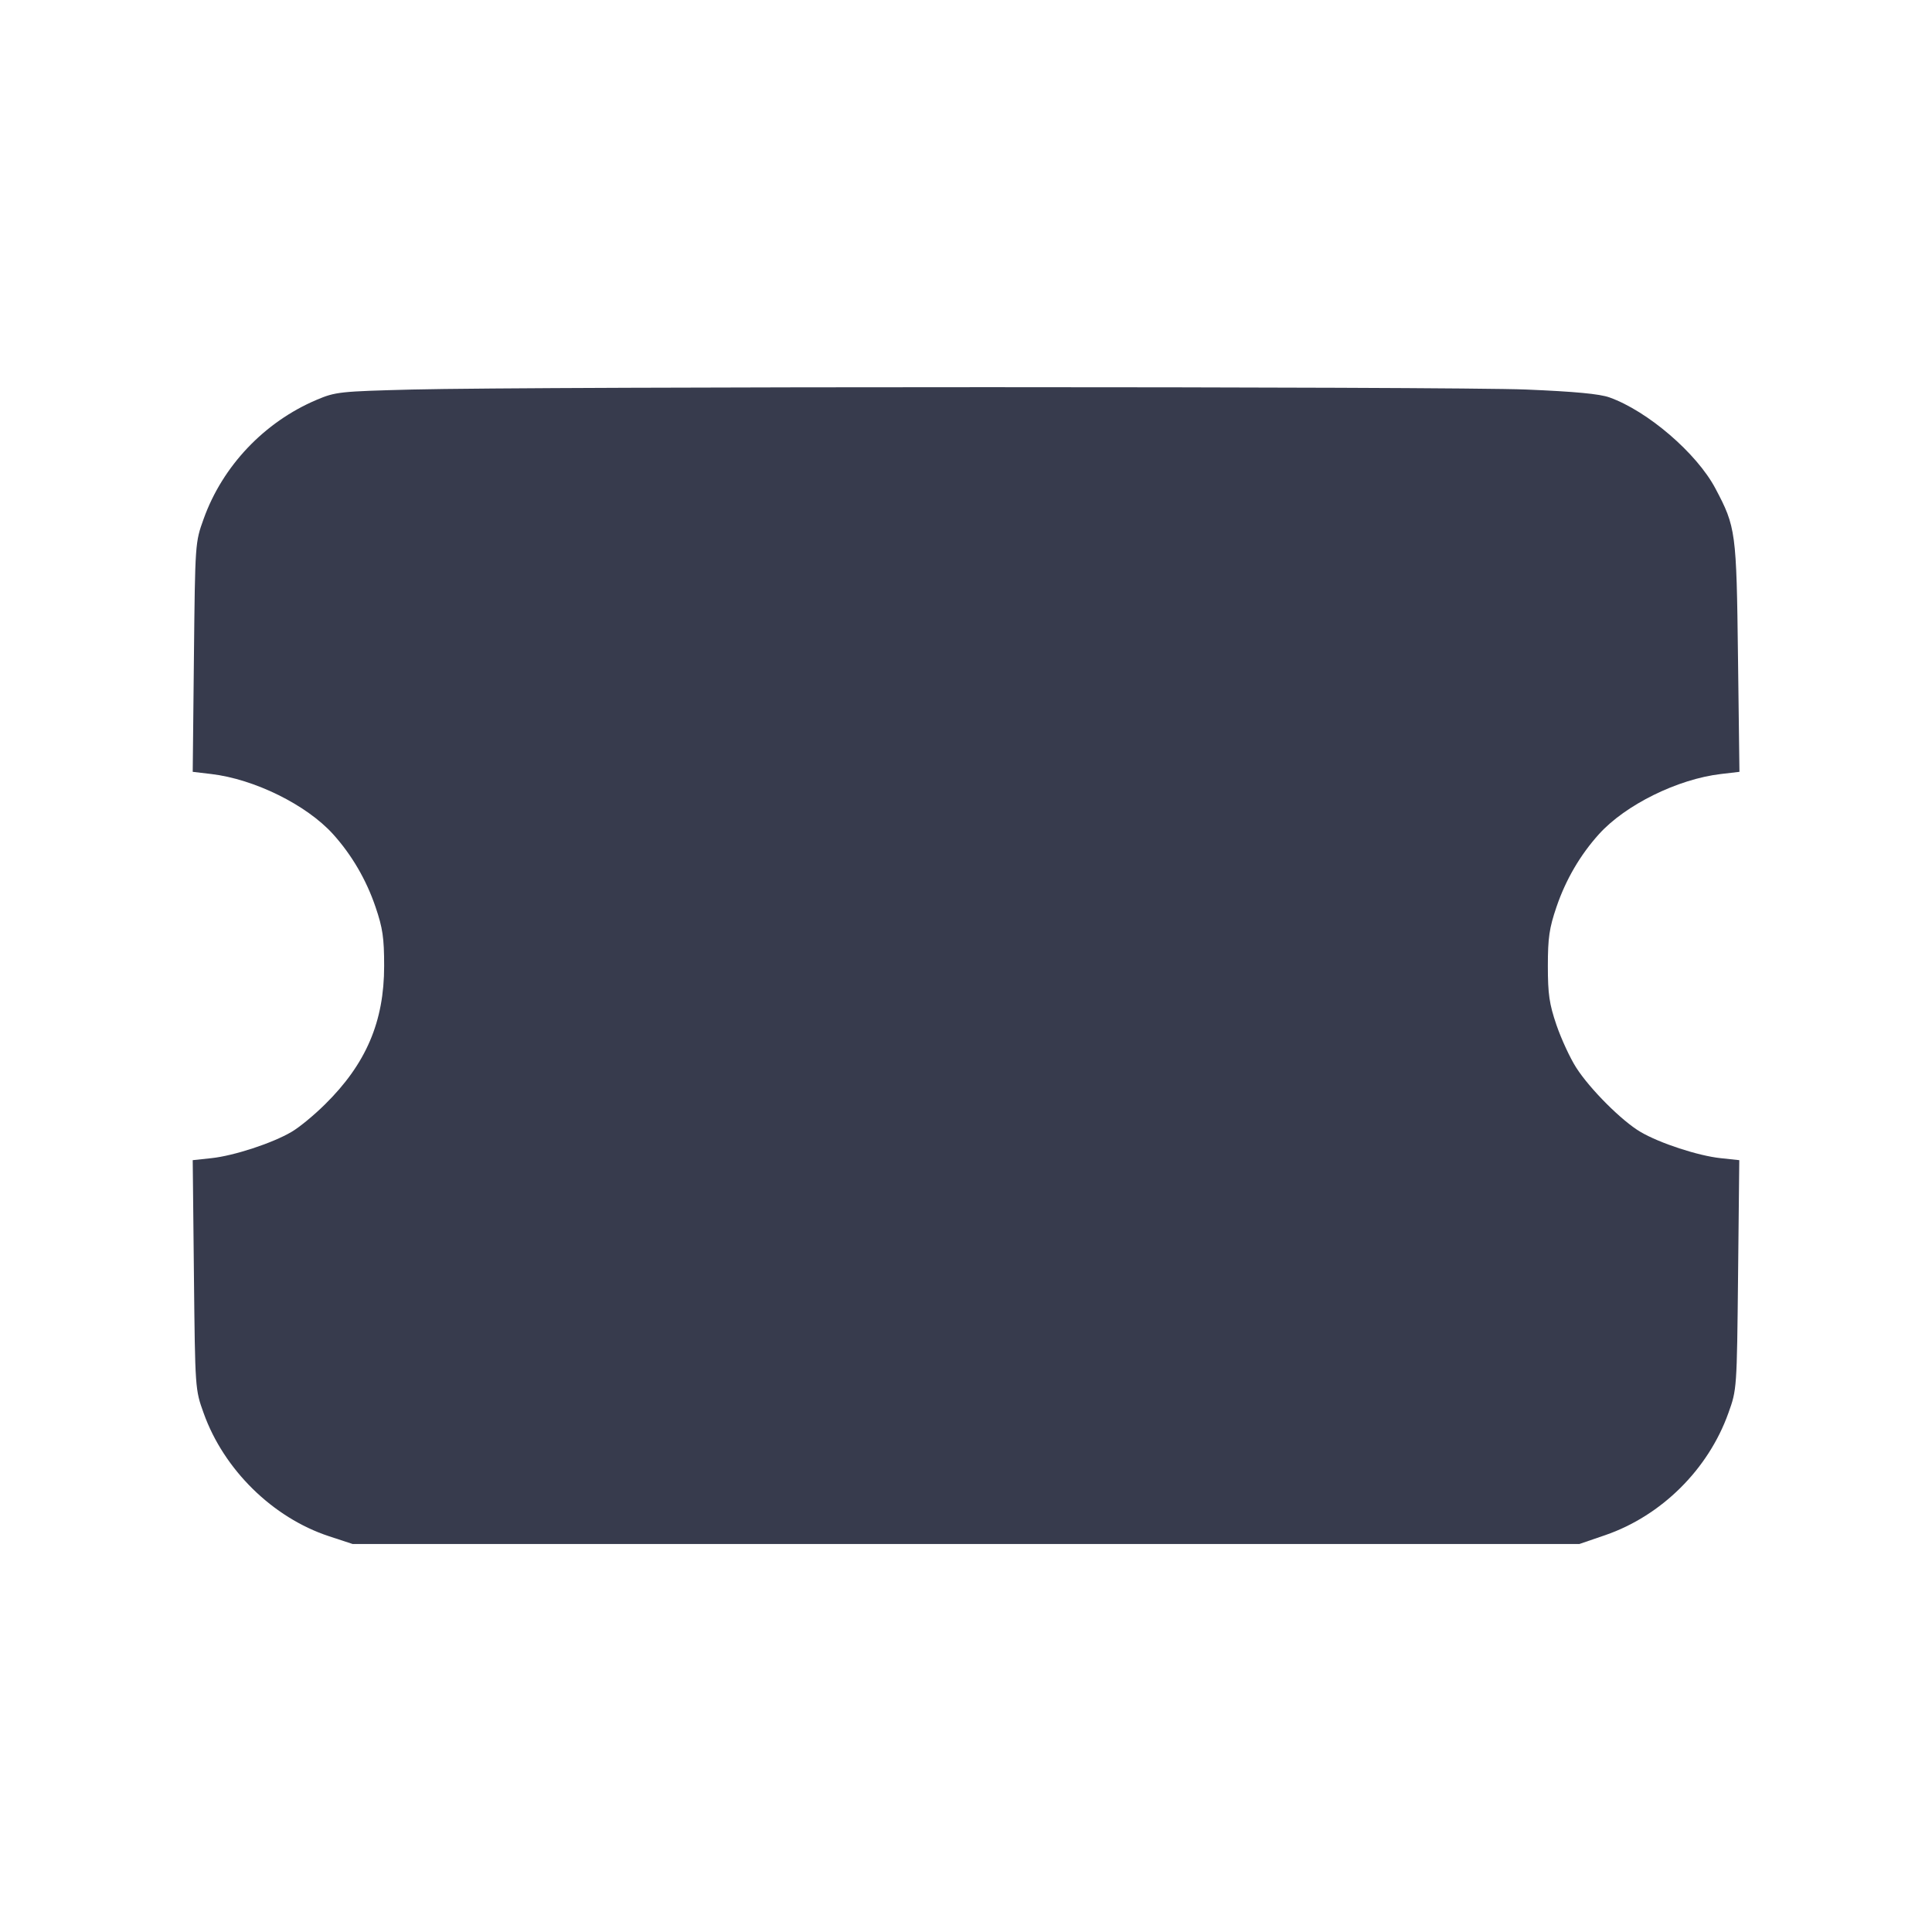
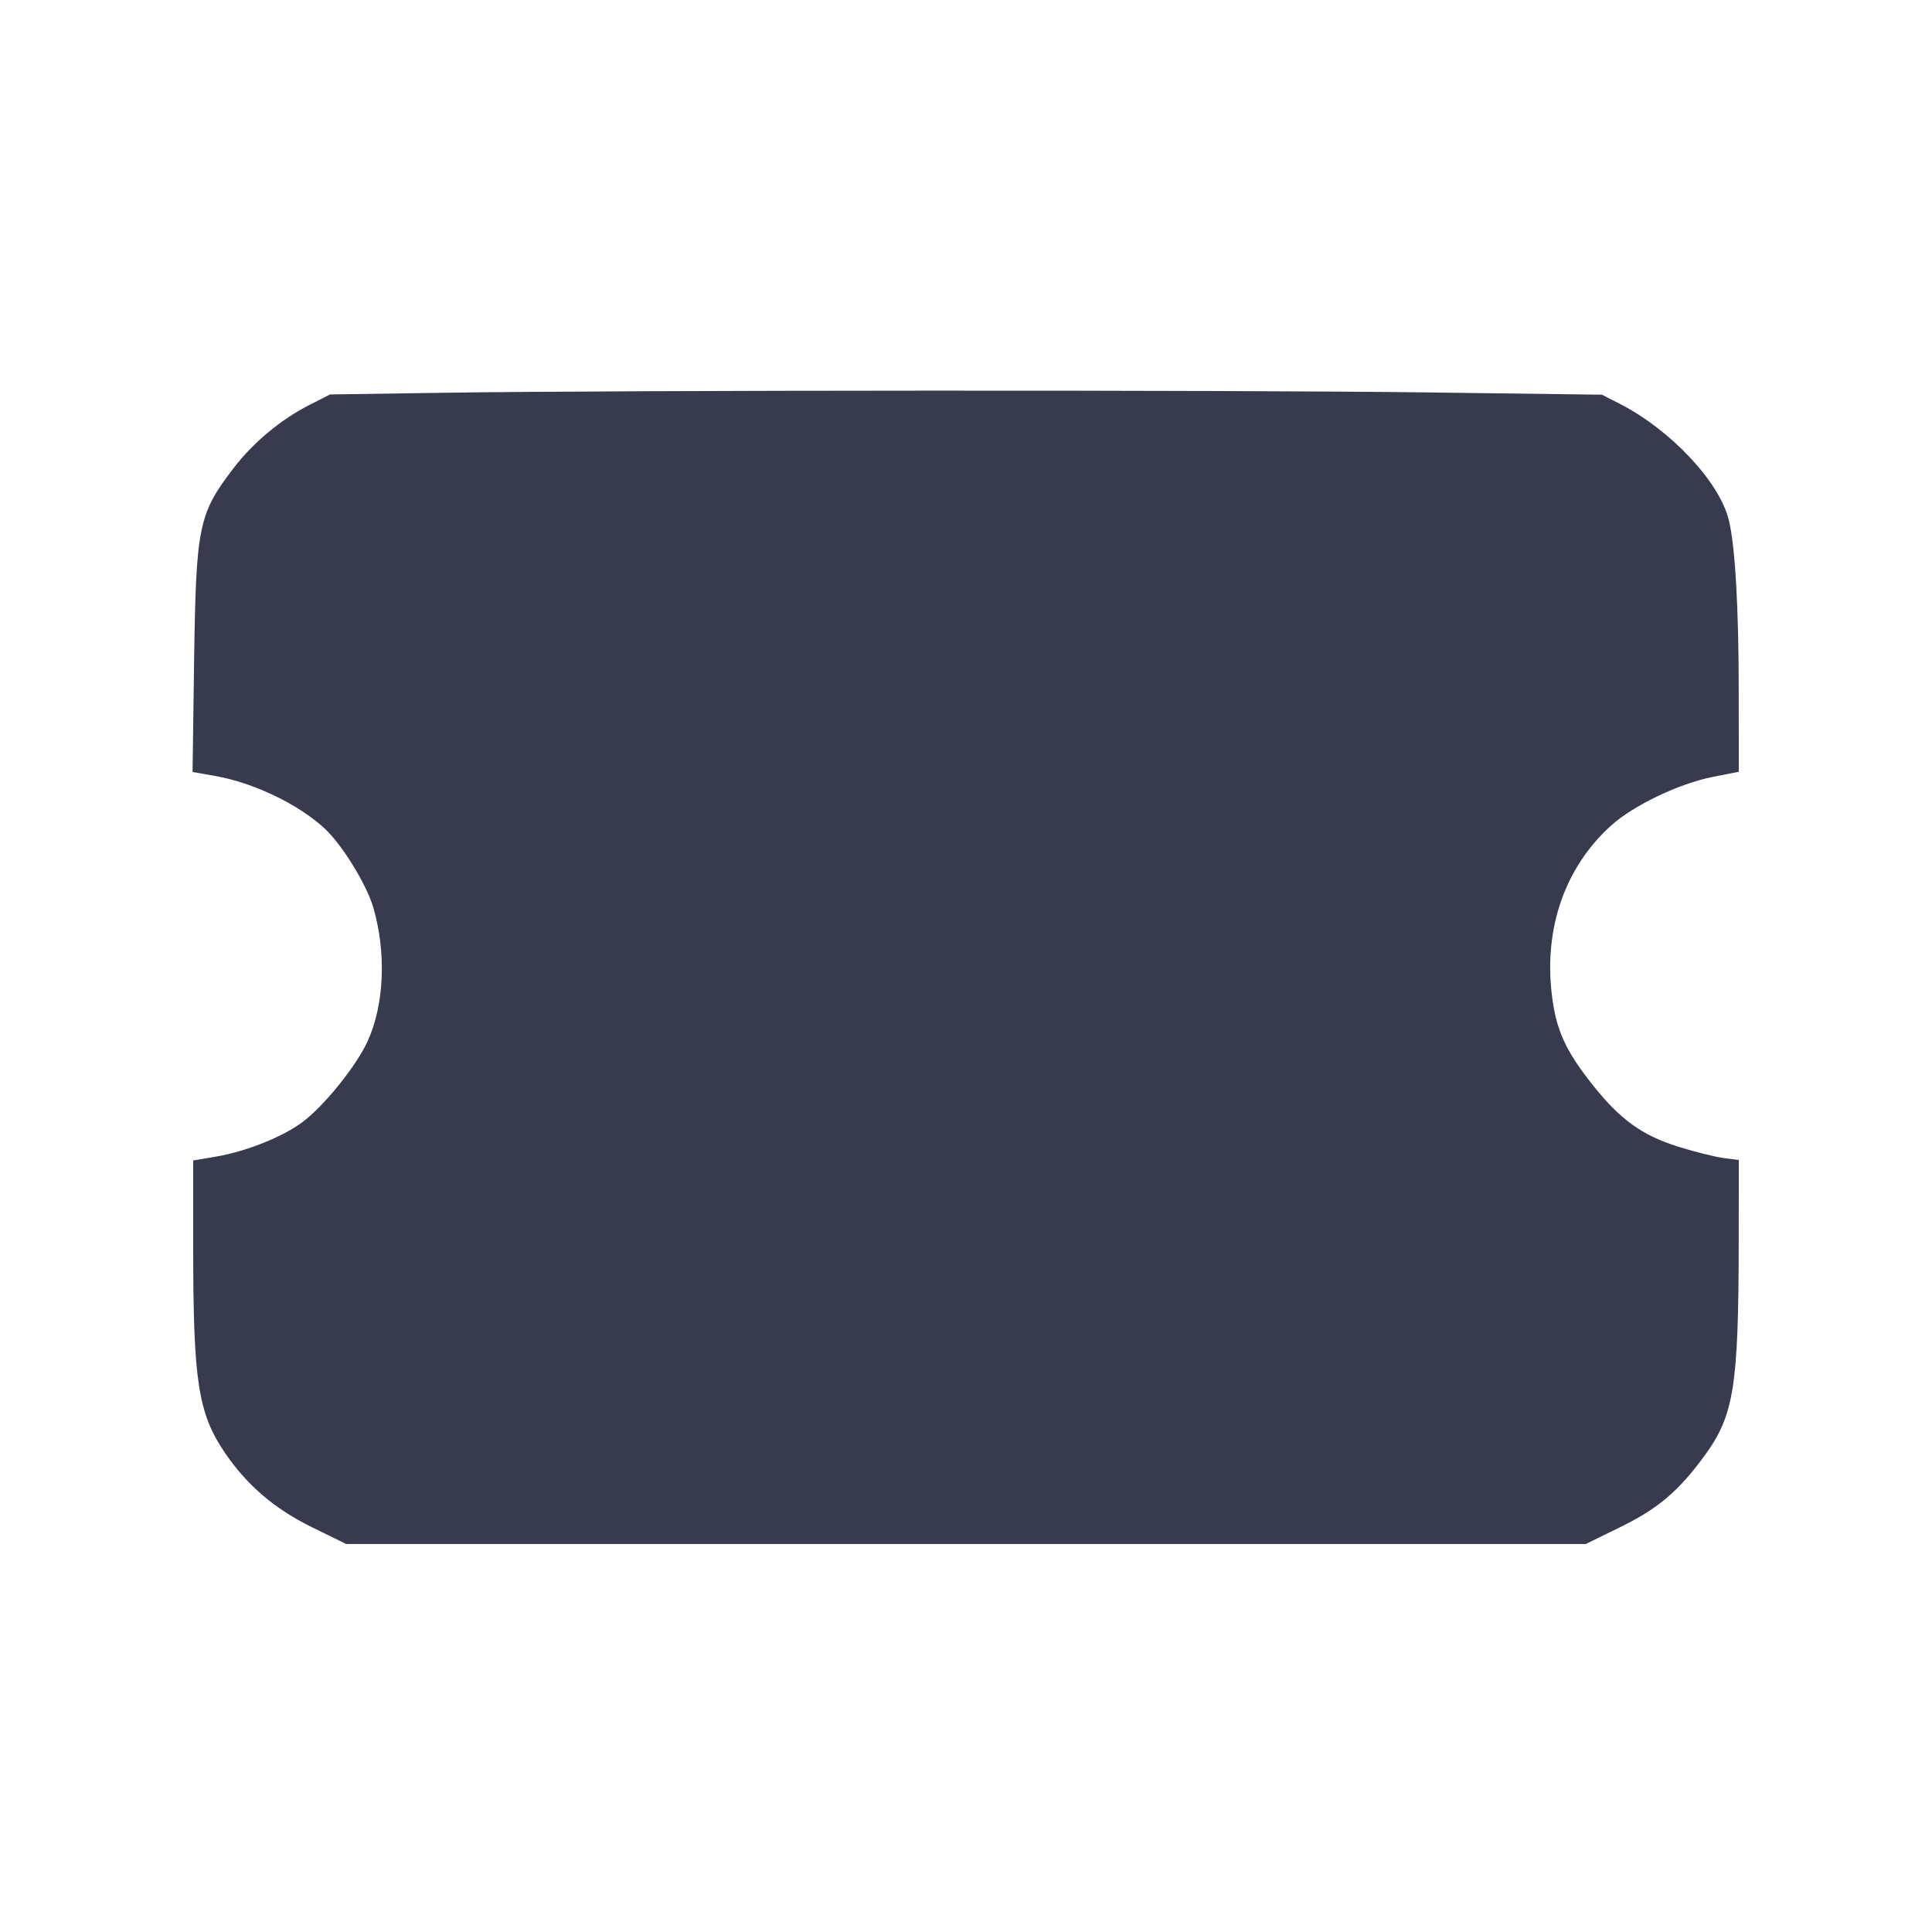
<svg xmlns="http://www.w3.org/2000/svg" width="24" height="24" viewBox="0 0 24 24" fill="none">
-   <path d="M5.120 4.839 C 4.223 4.862,4.169 4.867,3.933 4.967 C 3.284 5.242,2.765 5.789,2.530 6.445 C 2.424 6.739,2.424 6.743,2.409 8.164 L 2.394 9.588 2.623 9.615 C 3.160 9.678,3.808 9.998,4.137 10.362 C 4.369 10.619,4.550 10.928,4.665 11.267 C 4.754 11.528,4.772 11.650,4.772 12.000 C 4.772 12.692,4.547 13.217,4.036 13.720 C 3.902 13.853,3.715 14.007,3.621 14.061 C 3.384 14.201,2.903 14.358,2.627 14.387 L 2.394 14.412 2.409 15.836 C 2.424 17.257,2.424 17.261,2.530 17.555 C 2.781 18.257,3.388 18.853,4.085 19.083 L 4.380 19.180 12.000 19.180 L 19.620 19.180 19.941 19.070 C 20.638 18.830,21.220 18.254,21.470 17.555 C 21.576 17.261,21.576 17.257,21.591 15.836 L 21.606 14.412 21.373 14.387 C 21.097 14.358,20.616 14.201,20.379 14.061 C 20.149 13.927,19.749 13.527,19.580 13.262 C 19.504 13.144,19.394 12.905,19.335 12.733 C 19.246 12.472,19.228 12.350,19.228 12.000 C 19.228 11.650,19.246 11.528,19.335 11.267 C 19.450 10.928,19.631 10.619,19.863 10.362 C 20.192 9.998,20.840 9.678,21.378 9.615 L 21.608 9.588 21.590 8.164 C 21.571 6.603,21.564 6.548,21.309 6.067 C 21.078 5.631,20.469 5.107,19.994 4.937 C 19.872 4.893,19.562 4.864,18.960 4.839 C 18.028 4.800,6.657 4.800,5.120 4.839 " fill="#373B4D" stroke="none" fill-rule="evenodd" />
+   <path d="M5.520 4.879 L 4.100 4.900 3.852 5.026 C 3.491 5.209,3.149 5.493,2.901 5.816 C 2.465 6.386,2.435 6.532,2.411 8.225 L 2.392 9.590 2.666 9.638 C 3.149 9.722,3.708 9.990,4.035 10.294 C 4.252 10.496,4.555 10.989,4.638 11.276 C 4.802 11.841,4.773 12.490,4.564 12.940 C 4.424 13.244,4.029 13.734,3.764 13.934 C 3.517 14.121,3.066 14.302,2.683 14.368 L 2.400 14.416 2.400 15.538 C 2.401 17.158,2.463 17.556,2.789 18.040 C 3.065 18.448,3.410 18.744,3.876 18.972 L 4.300 19.180 12.000 19.180 L 19.700 19.180 20.128 18.970 C 20.596 18.741,20.848 18.528,21.170 18.089 C 21.540 17.587,21.597 17.232,21.599 15.415 L 21.600 14.410 21.406 14.385 C 21.300 14.370,21.048 14.307,20.846 14.244 C 20.400 14.104,20.127 13.908,19.791 13.485 C 19.447 13.053,19.331 12.798,19.278 12.360 C 19.177 11.529,19.442 10.771,20.014 10.255 C 20.289 10.006,20.858 9.734,21.272 9.652 L 21.600 9.587 21.599 8.584 C 21.599 7.542,21.554 6.769,21.475 6.457 C 21.355 5.978,20.746 5.333,20.111 5.011 L 19.900 4.903 17.740 4.875 C 15.324 4.843,7.704 4.846,5.520 4.879 " fill="#373B4D" stroke="none" fill-rule="evenodd" />
</svg>
